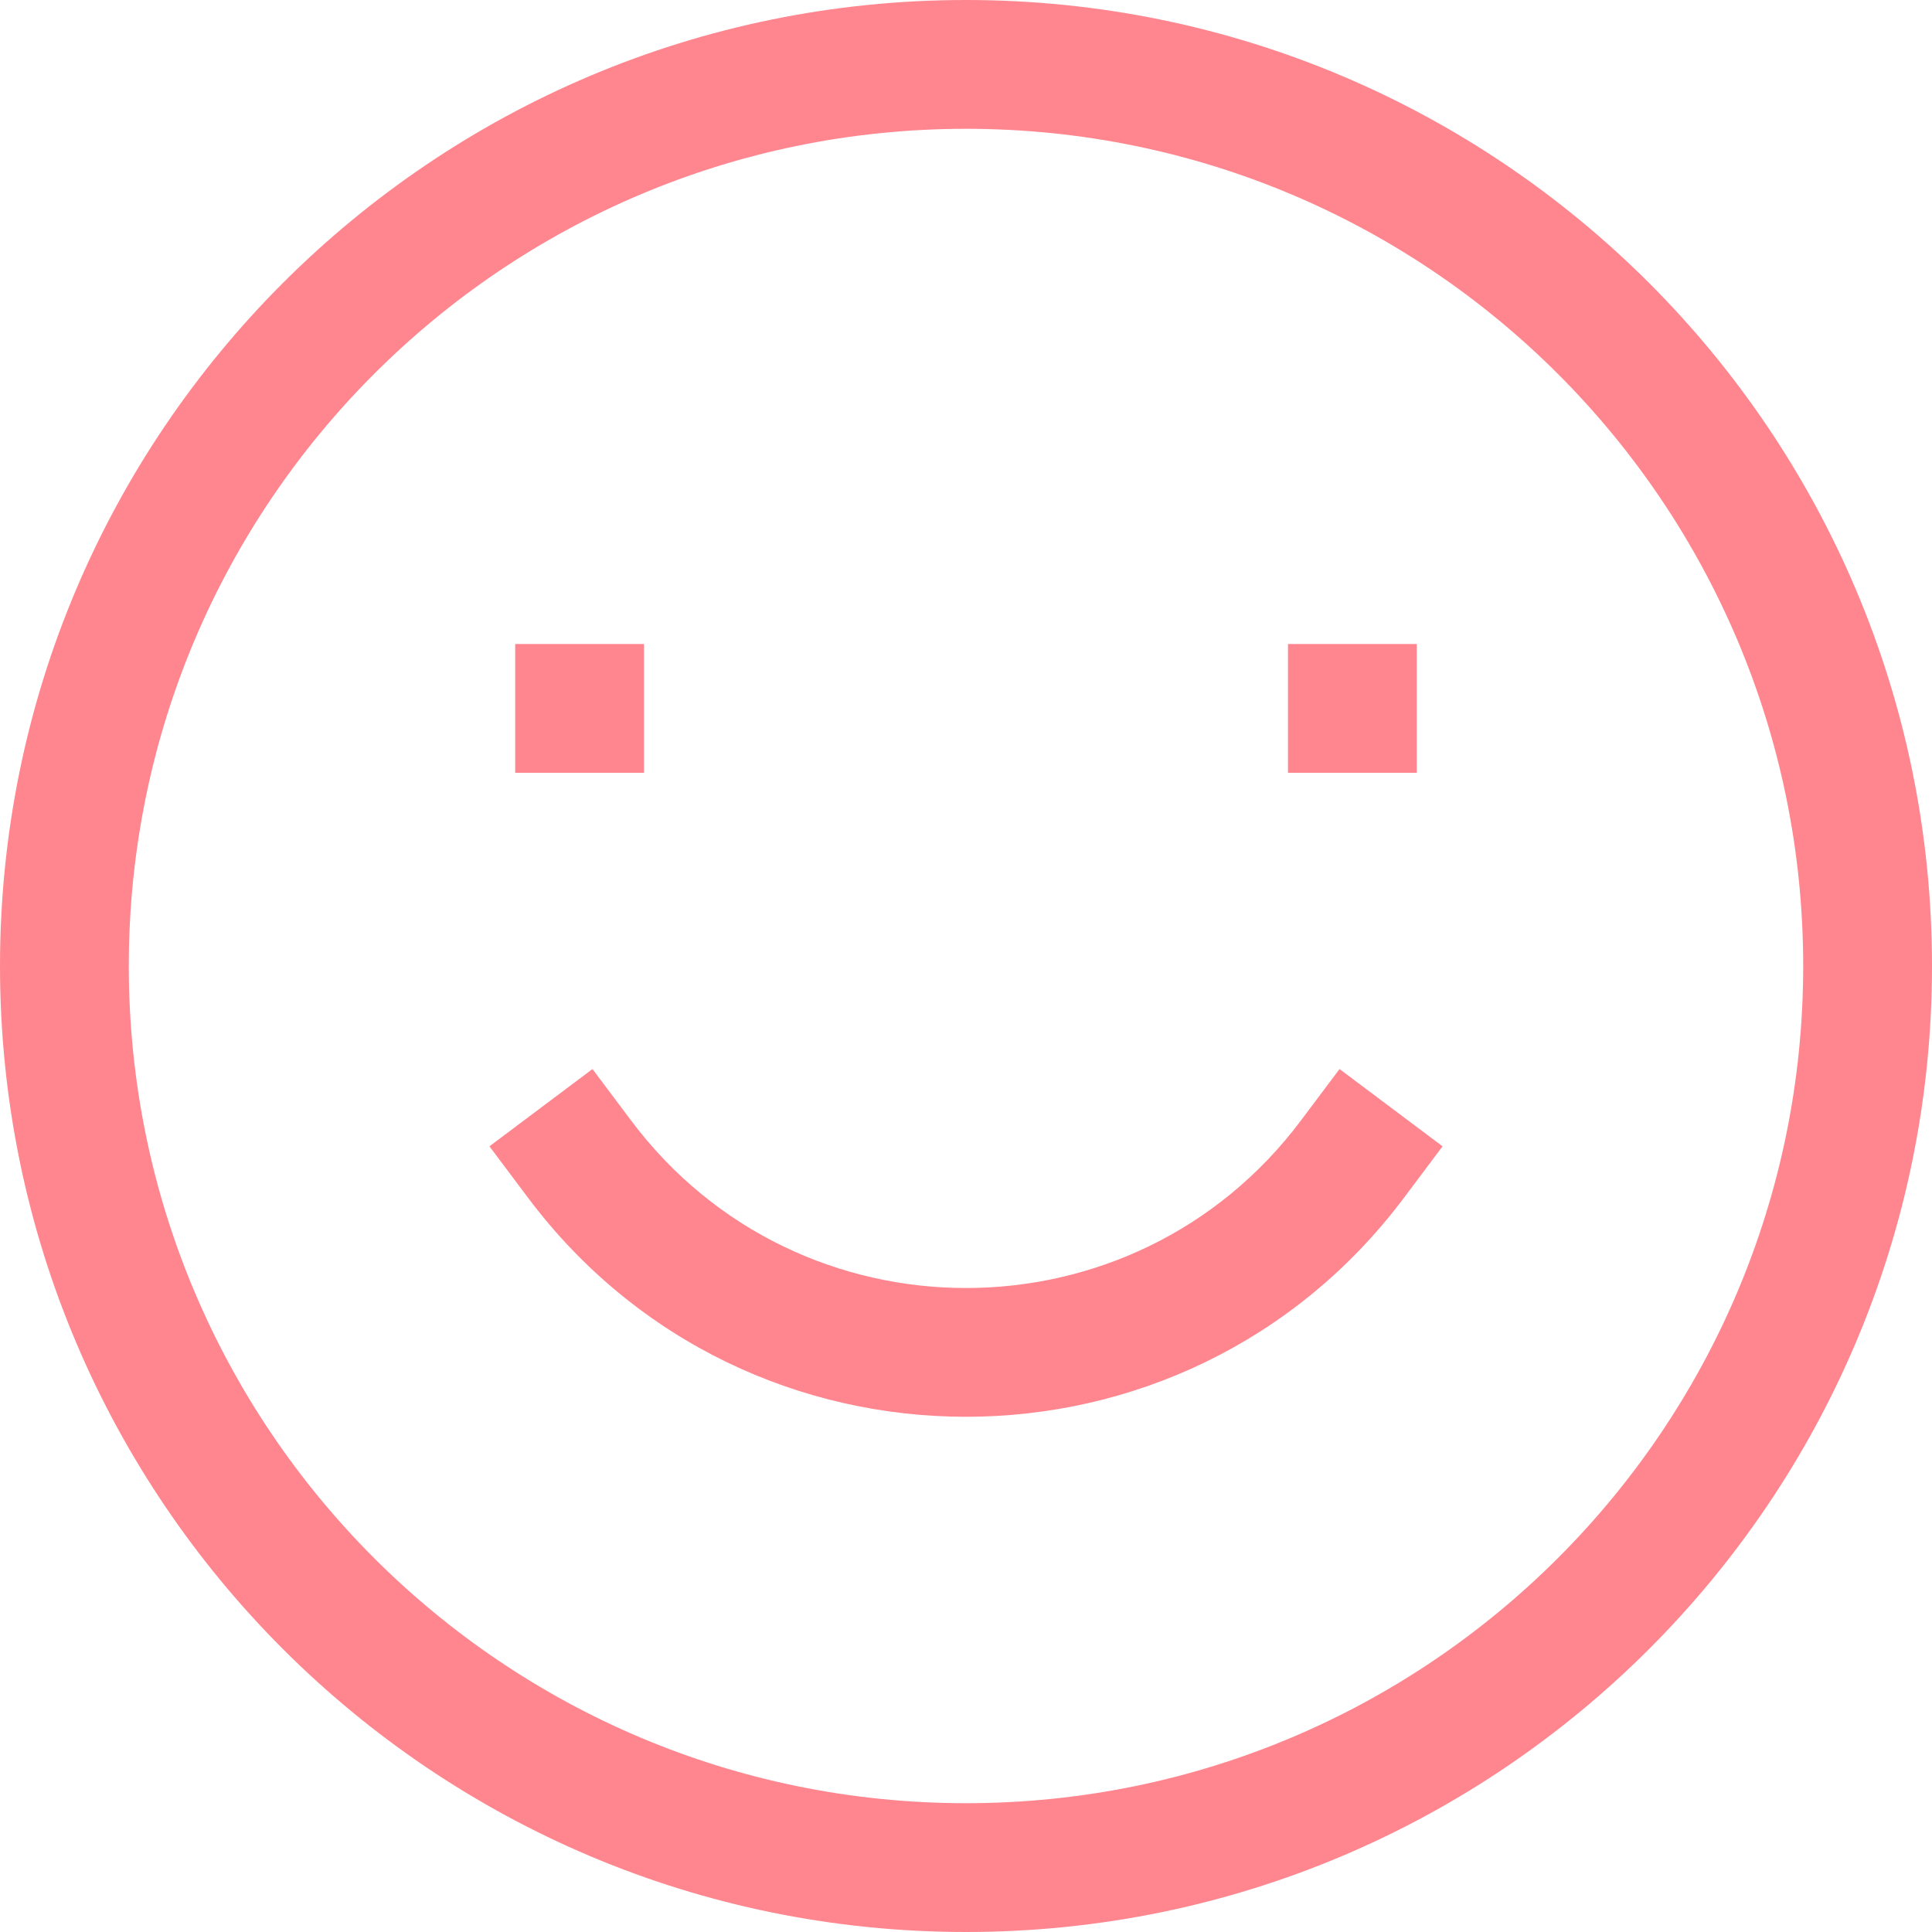
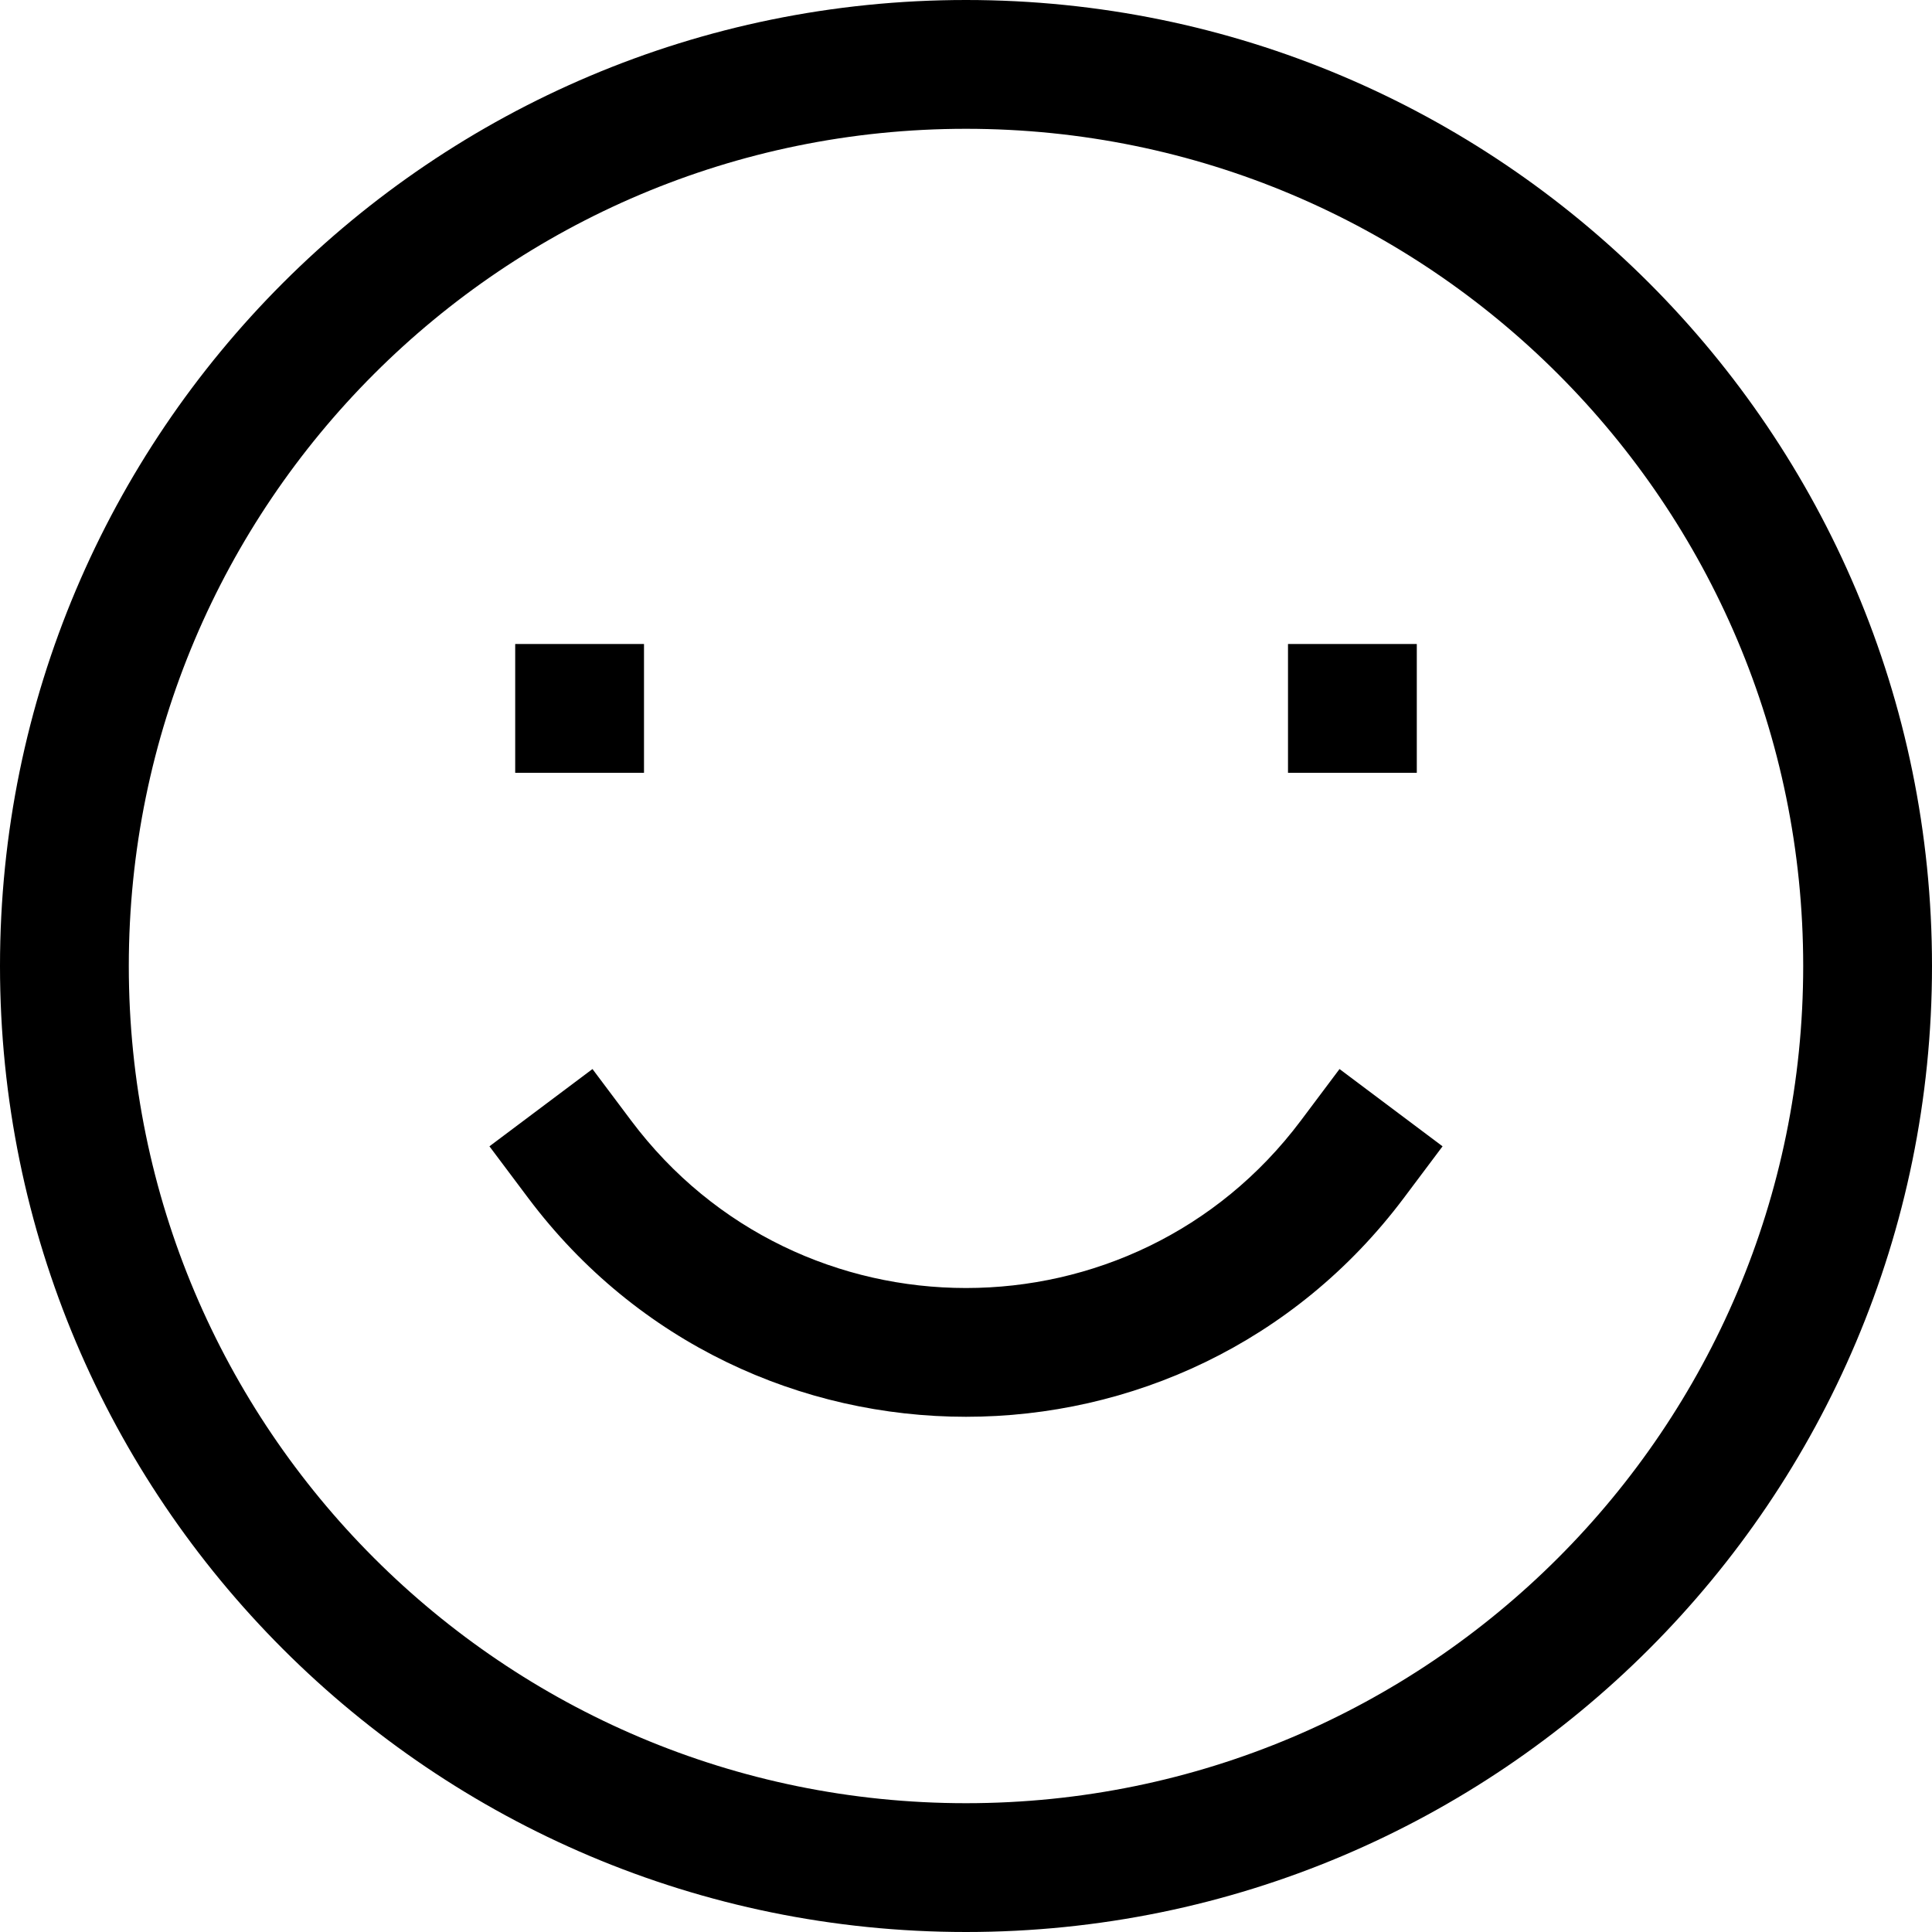
- <svg xmlns="http://www.w3.org/2000/svg" width="30" height="30" viewBox="0 0 30 30" fill="none">
-   <path fill-rule="evenodd" clip-rule="evenodd" d="M0 15C0 6.716 6.716 0 15 0C23.284 0 30 6.716 30 15C30 23.284 23.284 30 15 30C6.716 30 0 23.284 0 15ZM15 2C7.82 2 2 7.82 2 15C2 22.18 7.82 28 15 28C22.18 28 28 22.18 28 15C28 7.82 22.18 2 15 2ZM10 12H8V10H10V12ZM22 12H20V10H22V12ZM9.2 16.6L9.8 17.4C12.4 20.867 17.6 20.867 20.2 17.4L20.8 16.6L22.4 17.8L21.8 18.6C18.4 23.133 11.6 23.133 8.2 18.6L7.6 17.8L9.2 16.6Z" fill="#FF868E" />
+ <svg xmlns="http://www.w3.org/2000/svg" width="30" height="30" viewBox="0 0 30 30" fill="current">
+   <path fill-rule="evenodd" clip-rule="evenodd" d="M0 15C0 6.716 6.716 0 15 0C23.284 0 30 6.716 30 15C30 23.284 23.284 30 15 30C6.716 30 0 23.284 0 15ZM15 2C7.82 2 2 7.82 2 15C2 22.18 7.82 28 15 28C22.18 28 28 22.18 28 15C28 7.82 22.18 2 15 2ZM10 12H8V10H10V12ZM22 12H20V10H22V12ZM9.2 16.6L9.8 17.4C12.4 20.867 17.6 20.867 20.2 17.4L20.8 16.6L22.4 17.8L21.8 18.6C18.4 23.133 11.6 23.133 8.2 18.6L7.6 17.8L9.2 16.6Z" fill="current" />
</svg>
